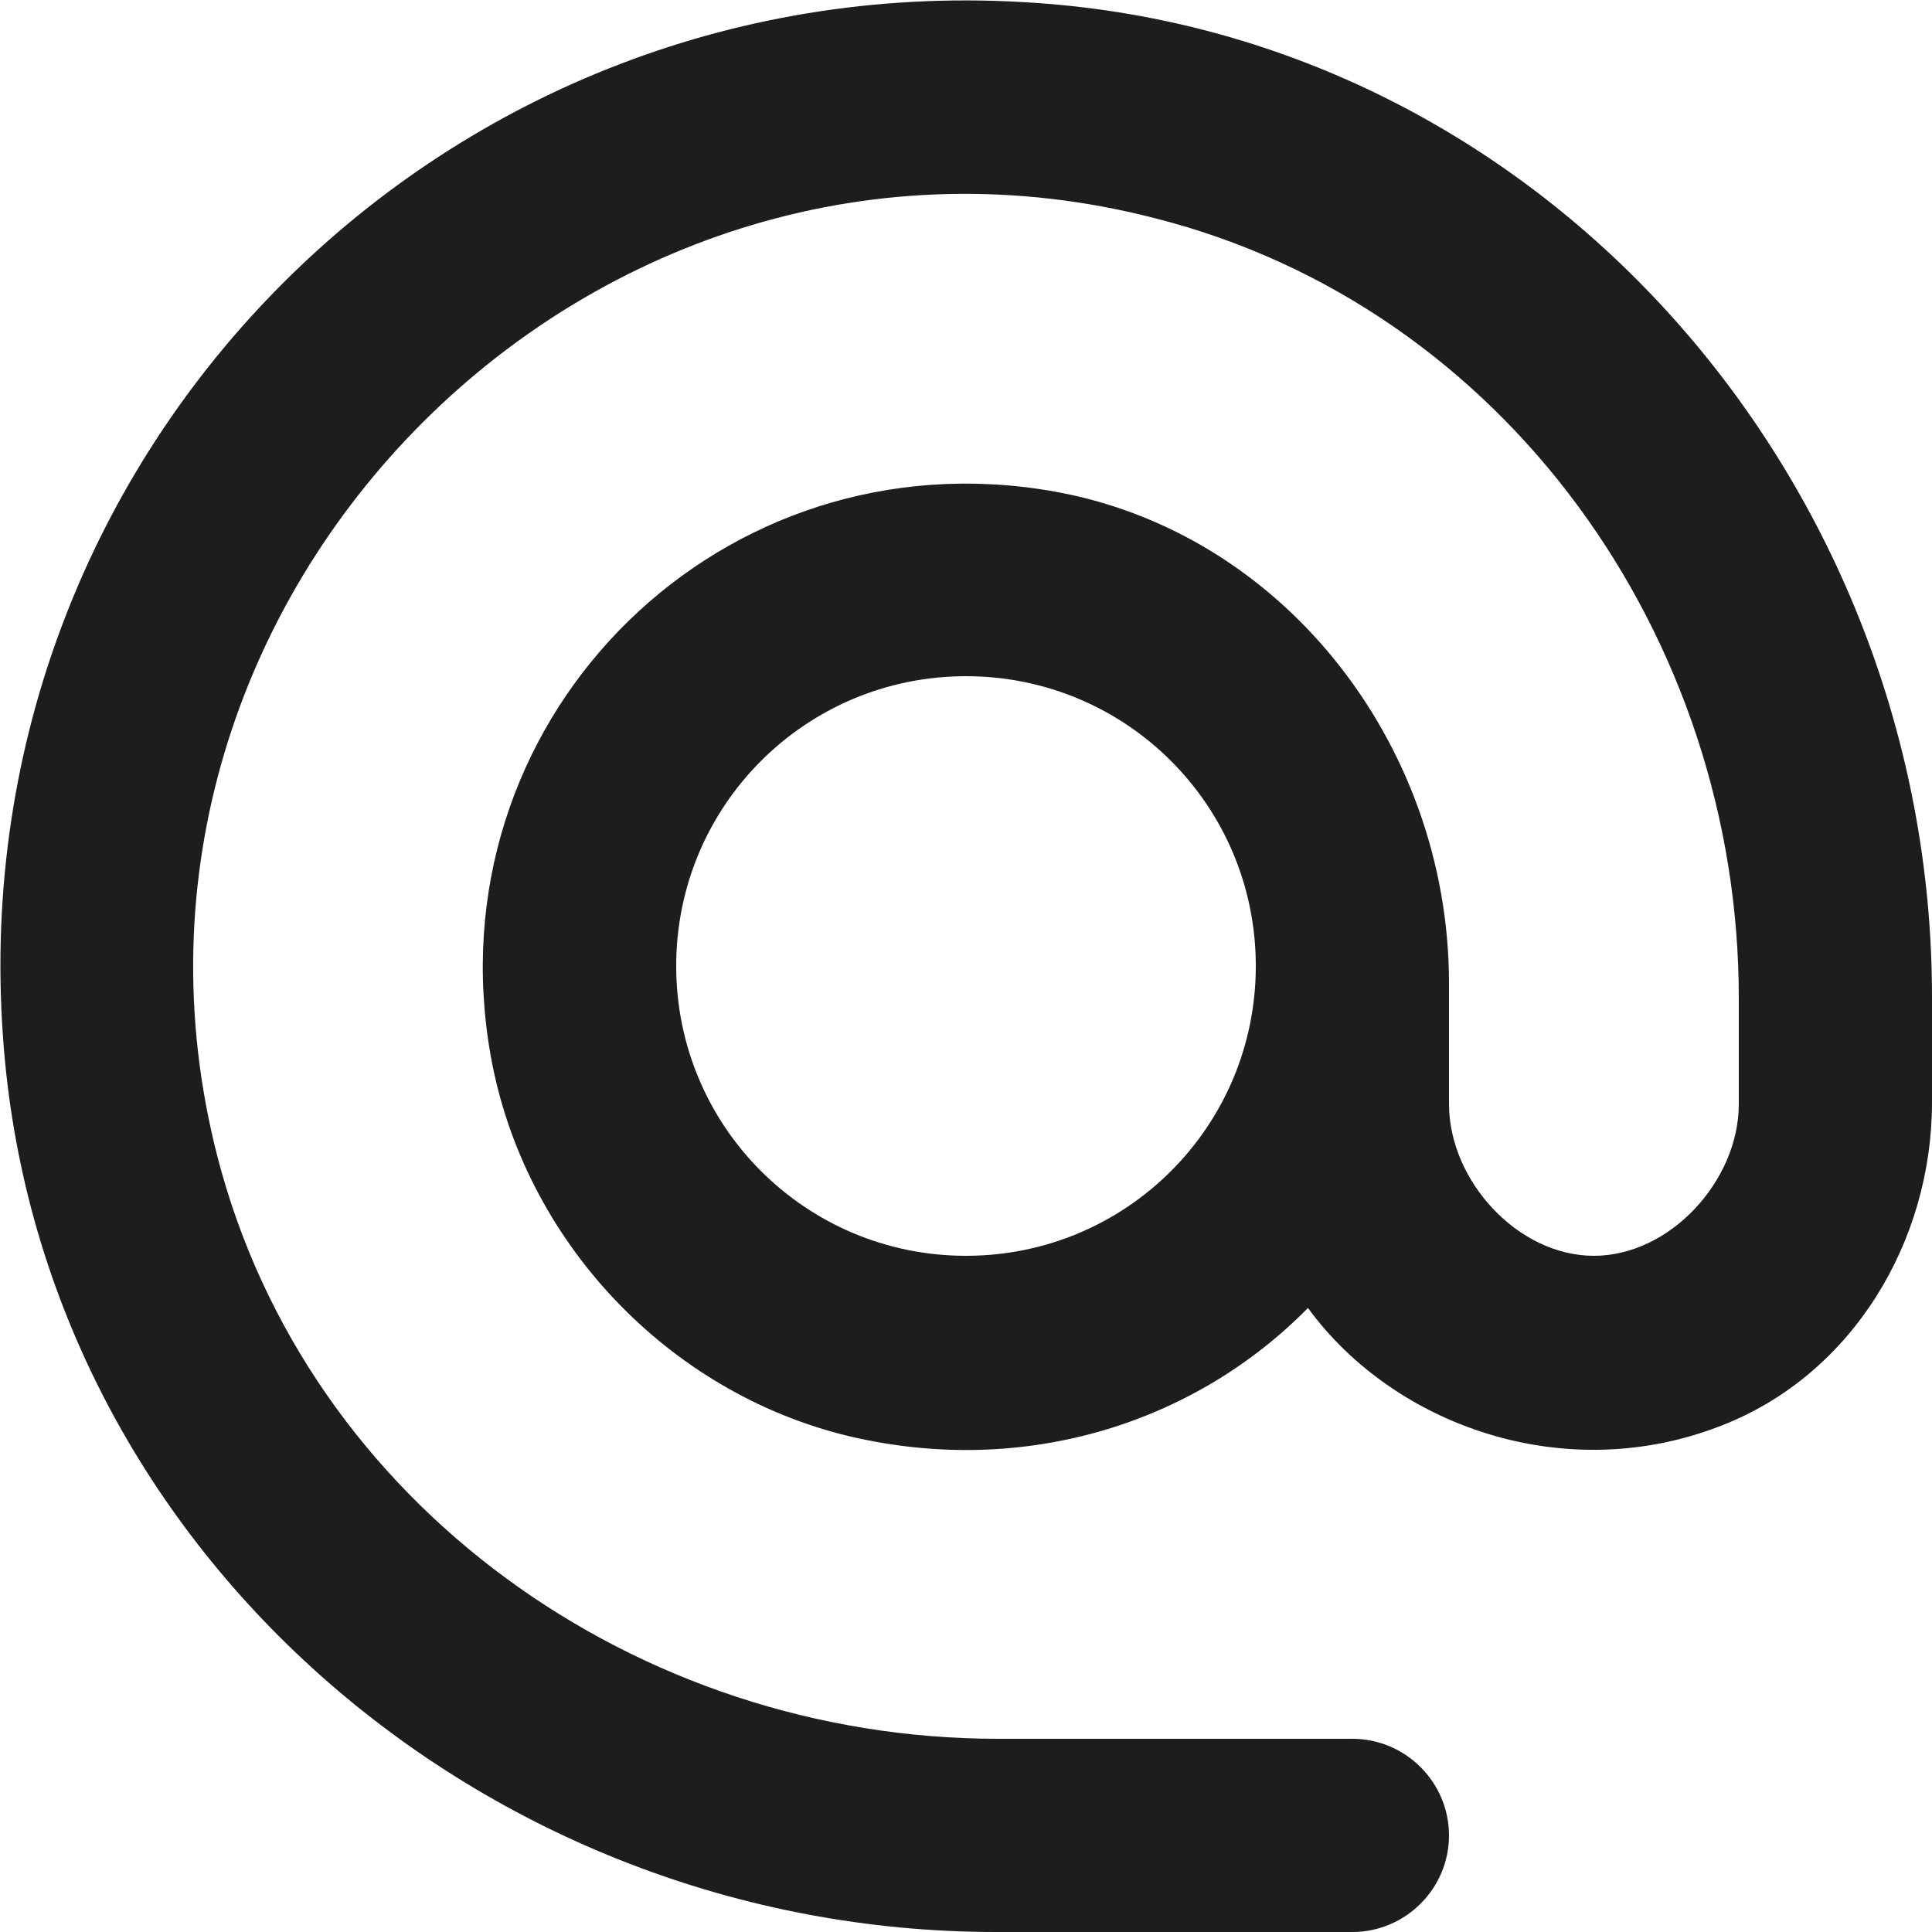
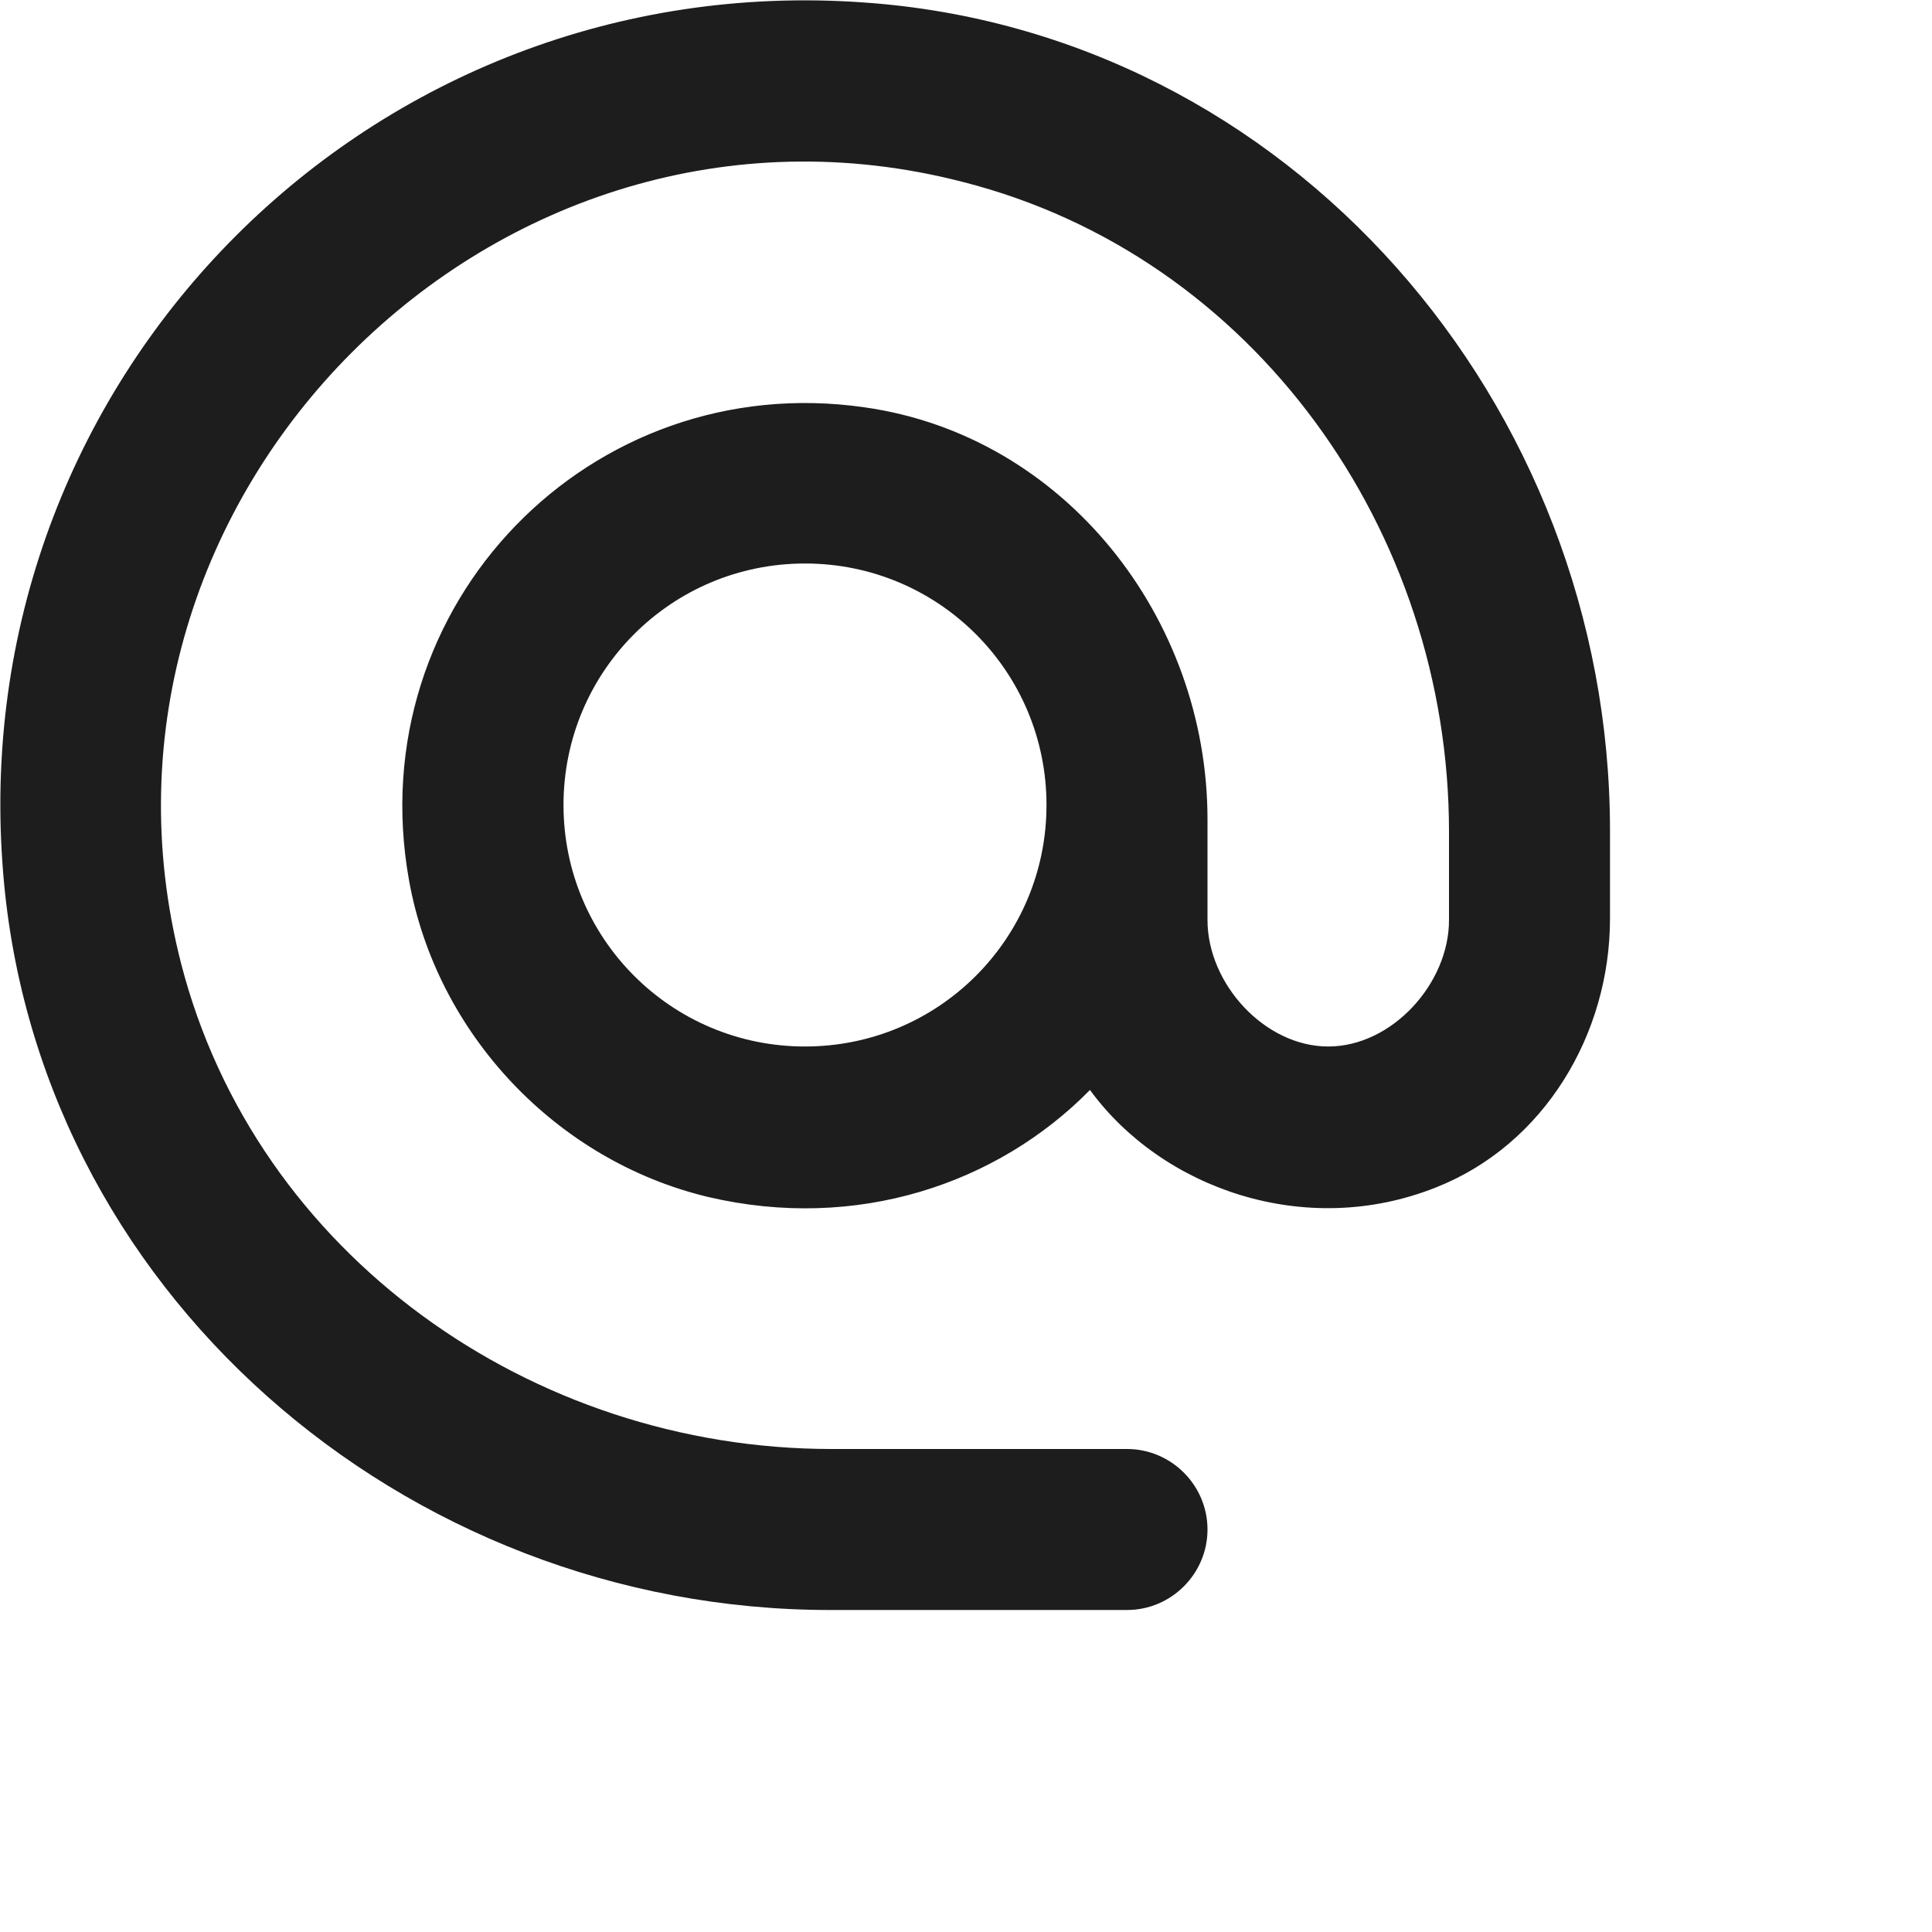
- <svg xmlns="http://www.w3.org/2000/svg" width="20px" height="20px" viewBox="0 0 20 20" version="1.1">
+ <svg xmlns="http://www.w3.org/2000/svg" width="24px" height="24px" viewBox="0 0 24 24" version="1.1">
  <g id="Icons" stroke="none" stroke-width="1" fill="none" fill-rule="evenodd">
    <g id="Rounded" transform="translate(-102, -1218)">
      <g id="Communication" transform="translate(100, 1162)">
        <g id="-Round-/-Communication-/-alternate_email" transform="translate(0, 54)">
          <g>
            <polygon id="Path" points="0 0 24 0 24 24 0 24" />
            <path d="M12.72,2.03 C6.63,1.6 1.6,6.63 2.03,12.72 C2.39,18.01 7.01,22 12.31,22 L16,22 C16.55,22 17,21.55 17,21 C17,20.45 16.55,20 16,20 L12.33,20 C8.6,20 5.18,17.58 4.25,13.97 C2.76,8.17 8.16,2.76 13.96,4.26 C17.58,5.18 20,8.6 20,12.33 L20,13.43 C20,14.22 19.29,15 18.5,15 C17.71,15 17,14.22 17,13.43 L17,12.18 C17,9.67 15.22,7.41 12.74,7.06 C9.34,6.57 6.47,9.51 7.08,12.93 C7.42,14.84 8.91,16.42 10.8,16.87 C12.64,17.3 14.39,16.71 15.54,15.54 C16.43,16.76 18.21,17.4 19.84,16.75 C21.18,16.22 22,14.85 22,13.41 L22,12.32 C22,7.01 18.01,2.39 12.72,2.03 Z M12,15 C10.34,15 9,13.66 9,12 C9,10.34 10.34,9 12,9 C13.66,9 15,10.34 15,12 C15,13.66 13.66,15 12,15 Z" id="Shape" fill="#1D1D1D" />
          </g>
        </g>
      </g>
    </g>
  </g>
</svg>
